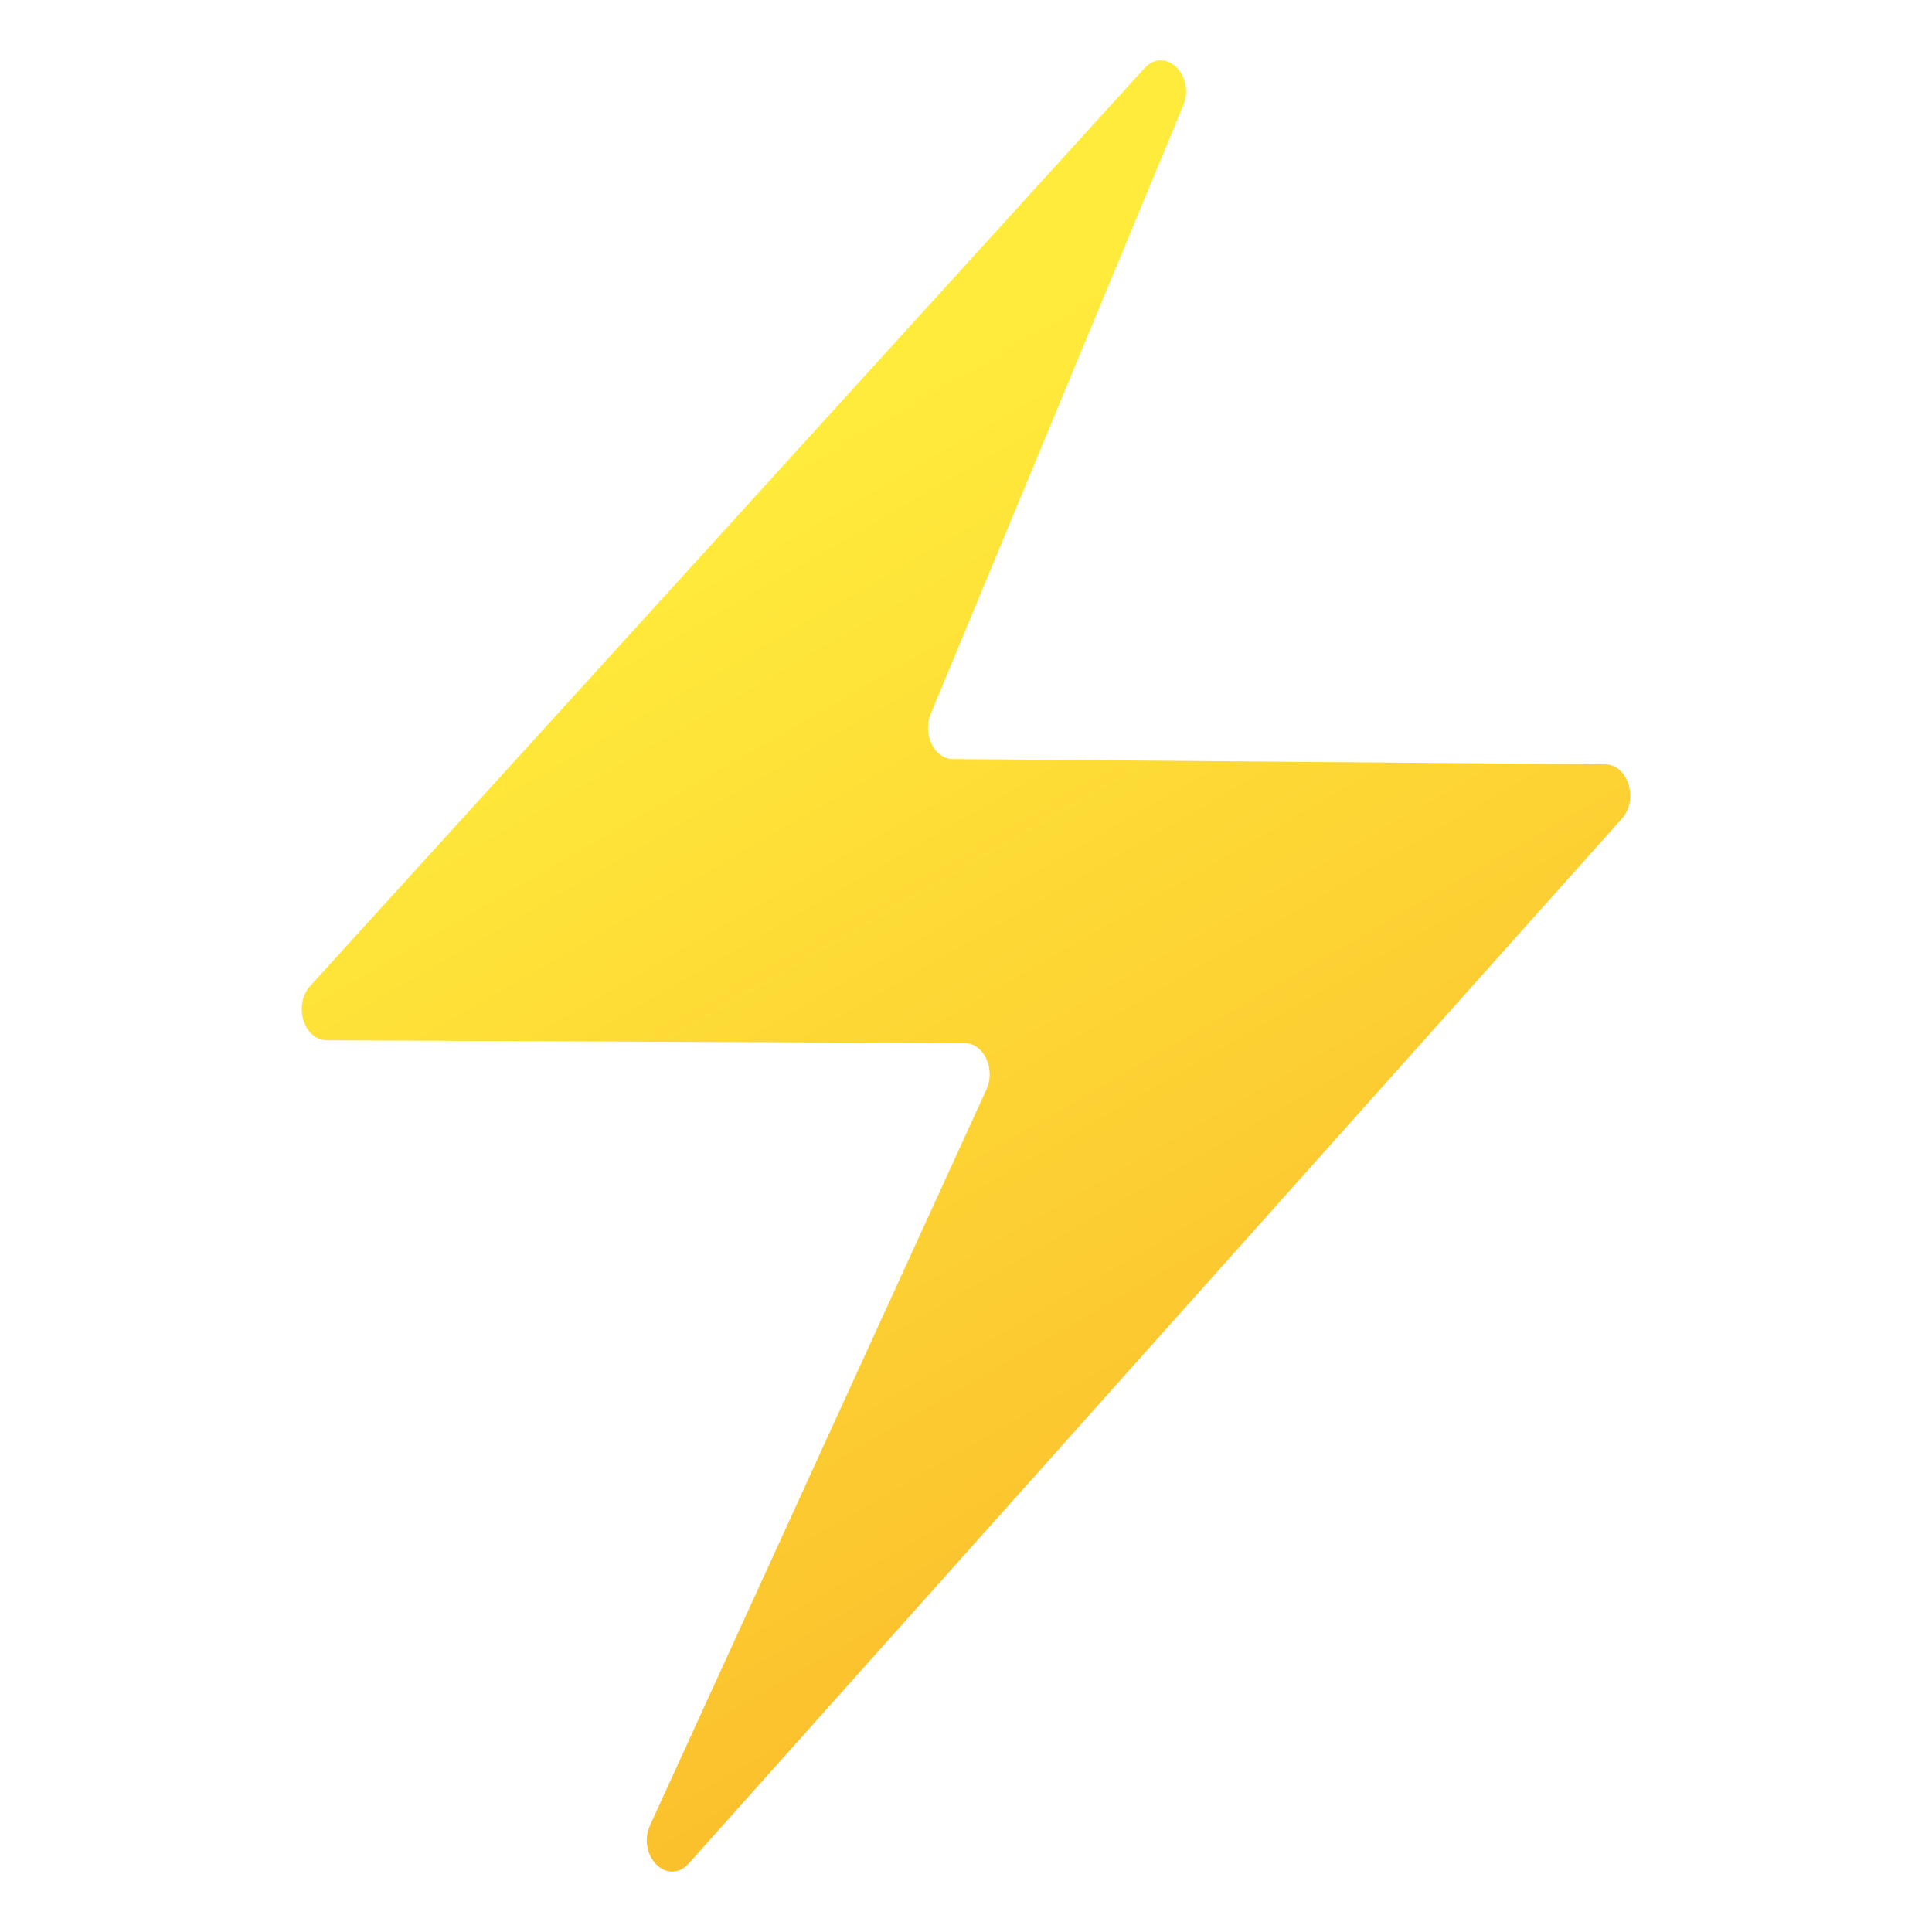
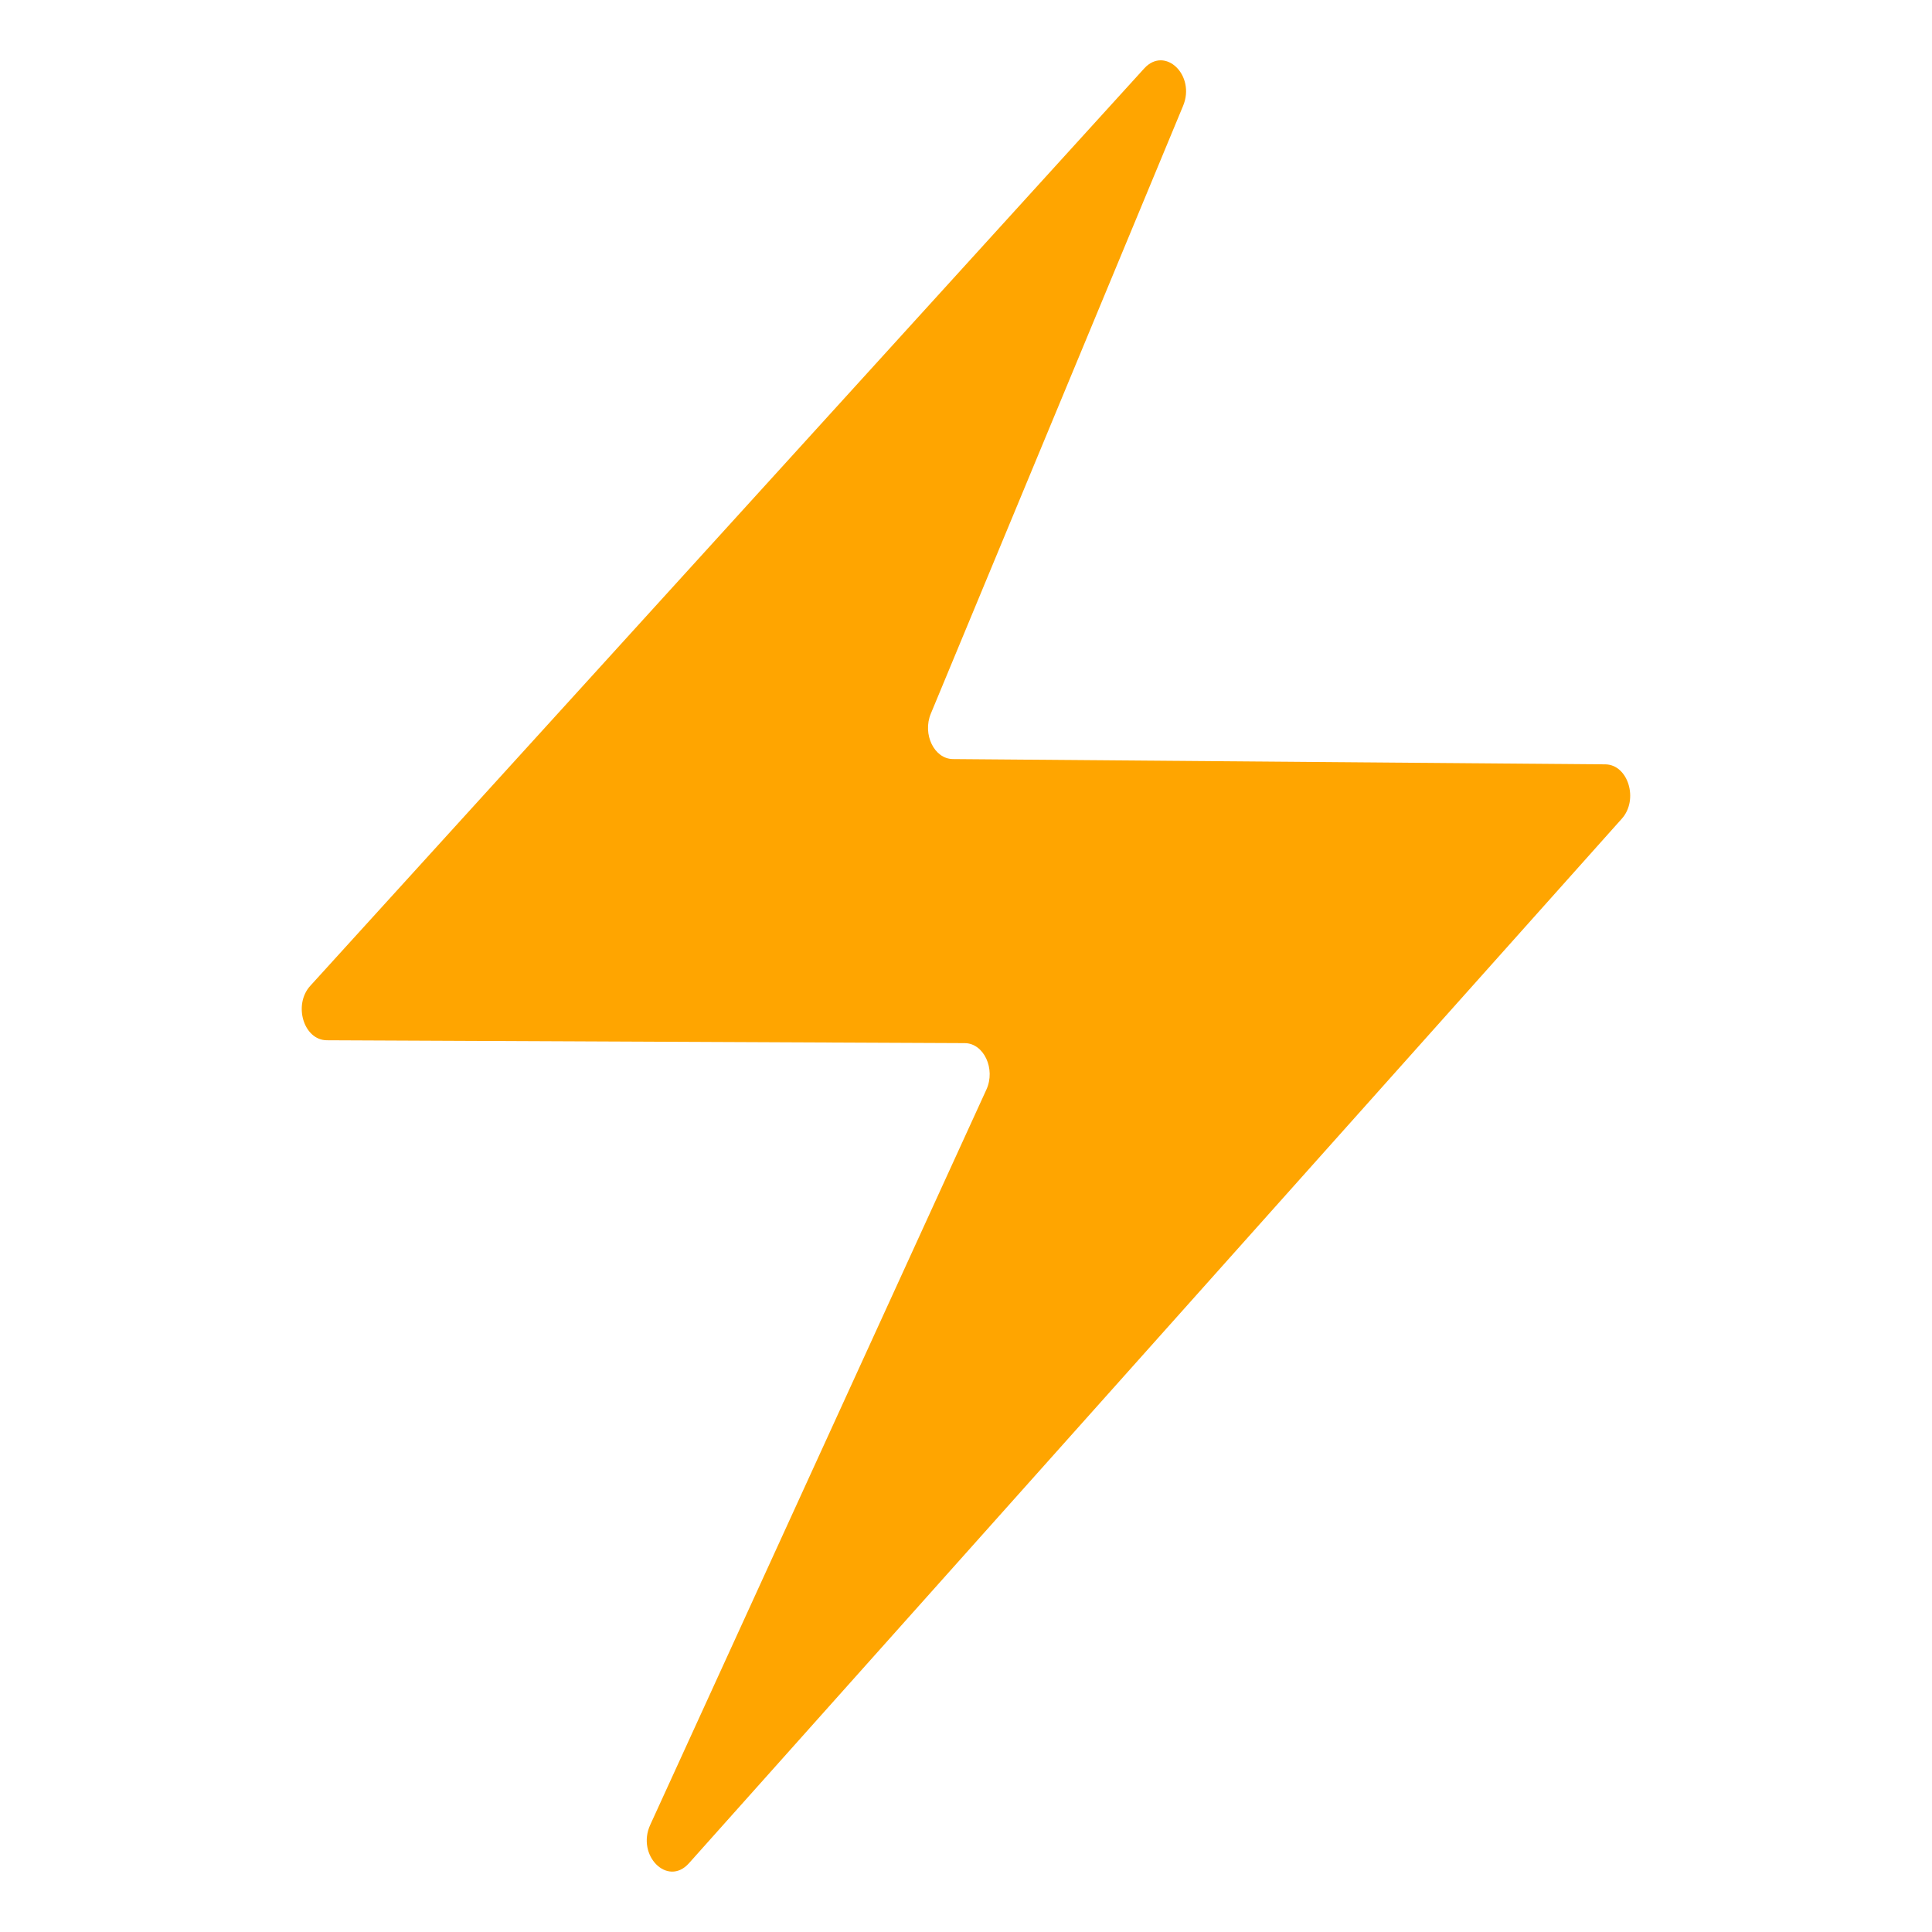
- <svg xmlns="http://www.w3.org/2000/svg" enable-background="new 0 0 128 128" viewBox="0 0 128 128">
-   <linearGradient id="a" gradientUnits="userSpaceOnUse" x1="45.075" x2="84.015" y1="34.738" y2="102.184">
-     <stop offset="0" stop-color="#ffeb3b" />
-     <stop offset="1" stop-color="#fbc02d" />
-   </linearGradient>
-   <path d="m43.08 120.9 22.27-48.71c.63-1.37-.17-3.08-1.44-3.08l-42.26-.19c-1.53-.01-2.24-2.35-1.09-3.61l55.25-60.78c1.38-1.51 3.42.46 2.57 2.49l-16.71 40.26c-.57 1.37.23 3 1.46 3.01l43.22.35c1.52.01 2.23 2.34 1.1 3.6l-61.81 69.21c-1.41 1.57-3.49-.52-2.56-2.55z" fill="url(#a)" />
+ <svg xmlns="http://www.w3.org/2000/svg" viewBox="0 0 128 128">
+   <path d="m43.08 120.9 22.27-48.71c.63-1.37-.17-3.08-1.44-3.08l-42.26-.19c-1.53-.01-2.24-2.35-1.09-3.61l55.25-60.78c1.38-1.51 3.42.46 2.57 2.49l-16.71 40.26c-.57 1.37.23 3 1.46 3.01l43.22.35c1.52.01 2.23 2.34 1.1 3.6l-61.81 69.21c-1.41 1.57-3.49-.52-2.56-2.55z" fill="#FFA500" />
</svg>
